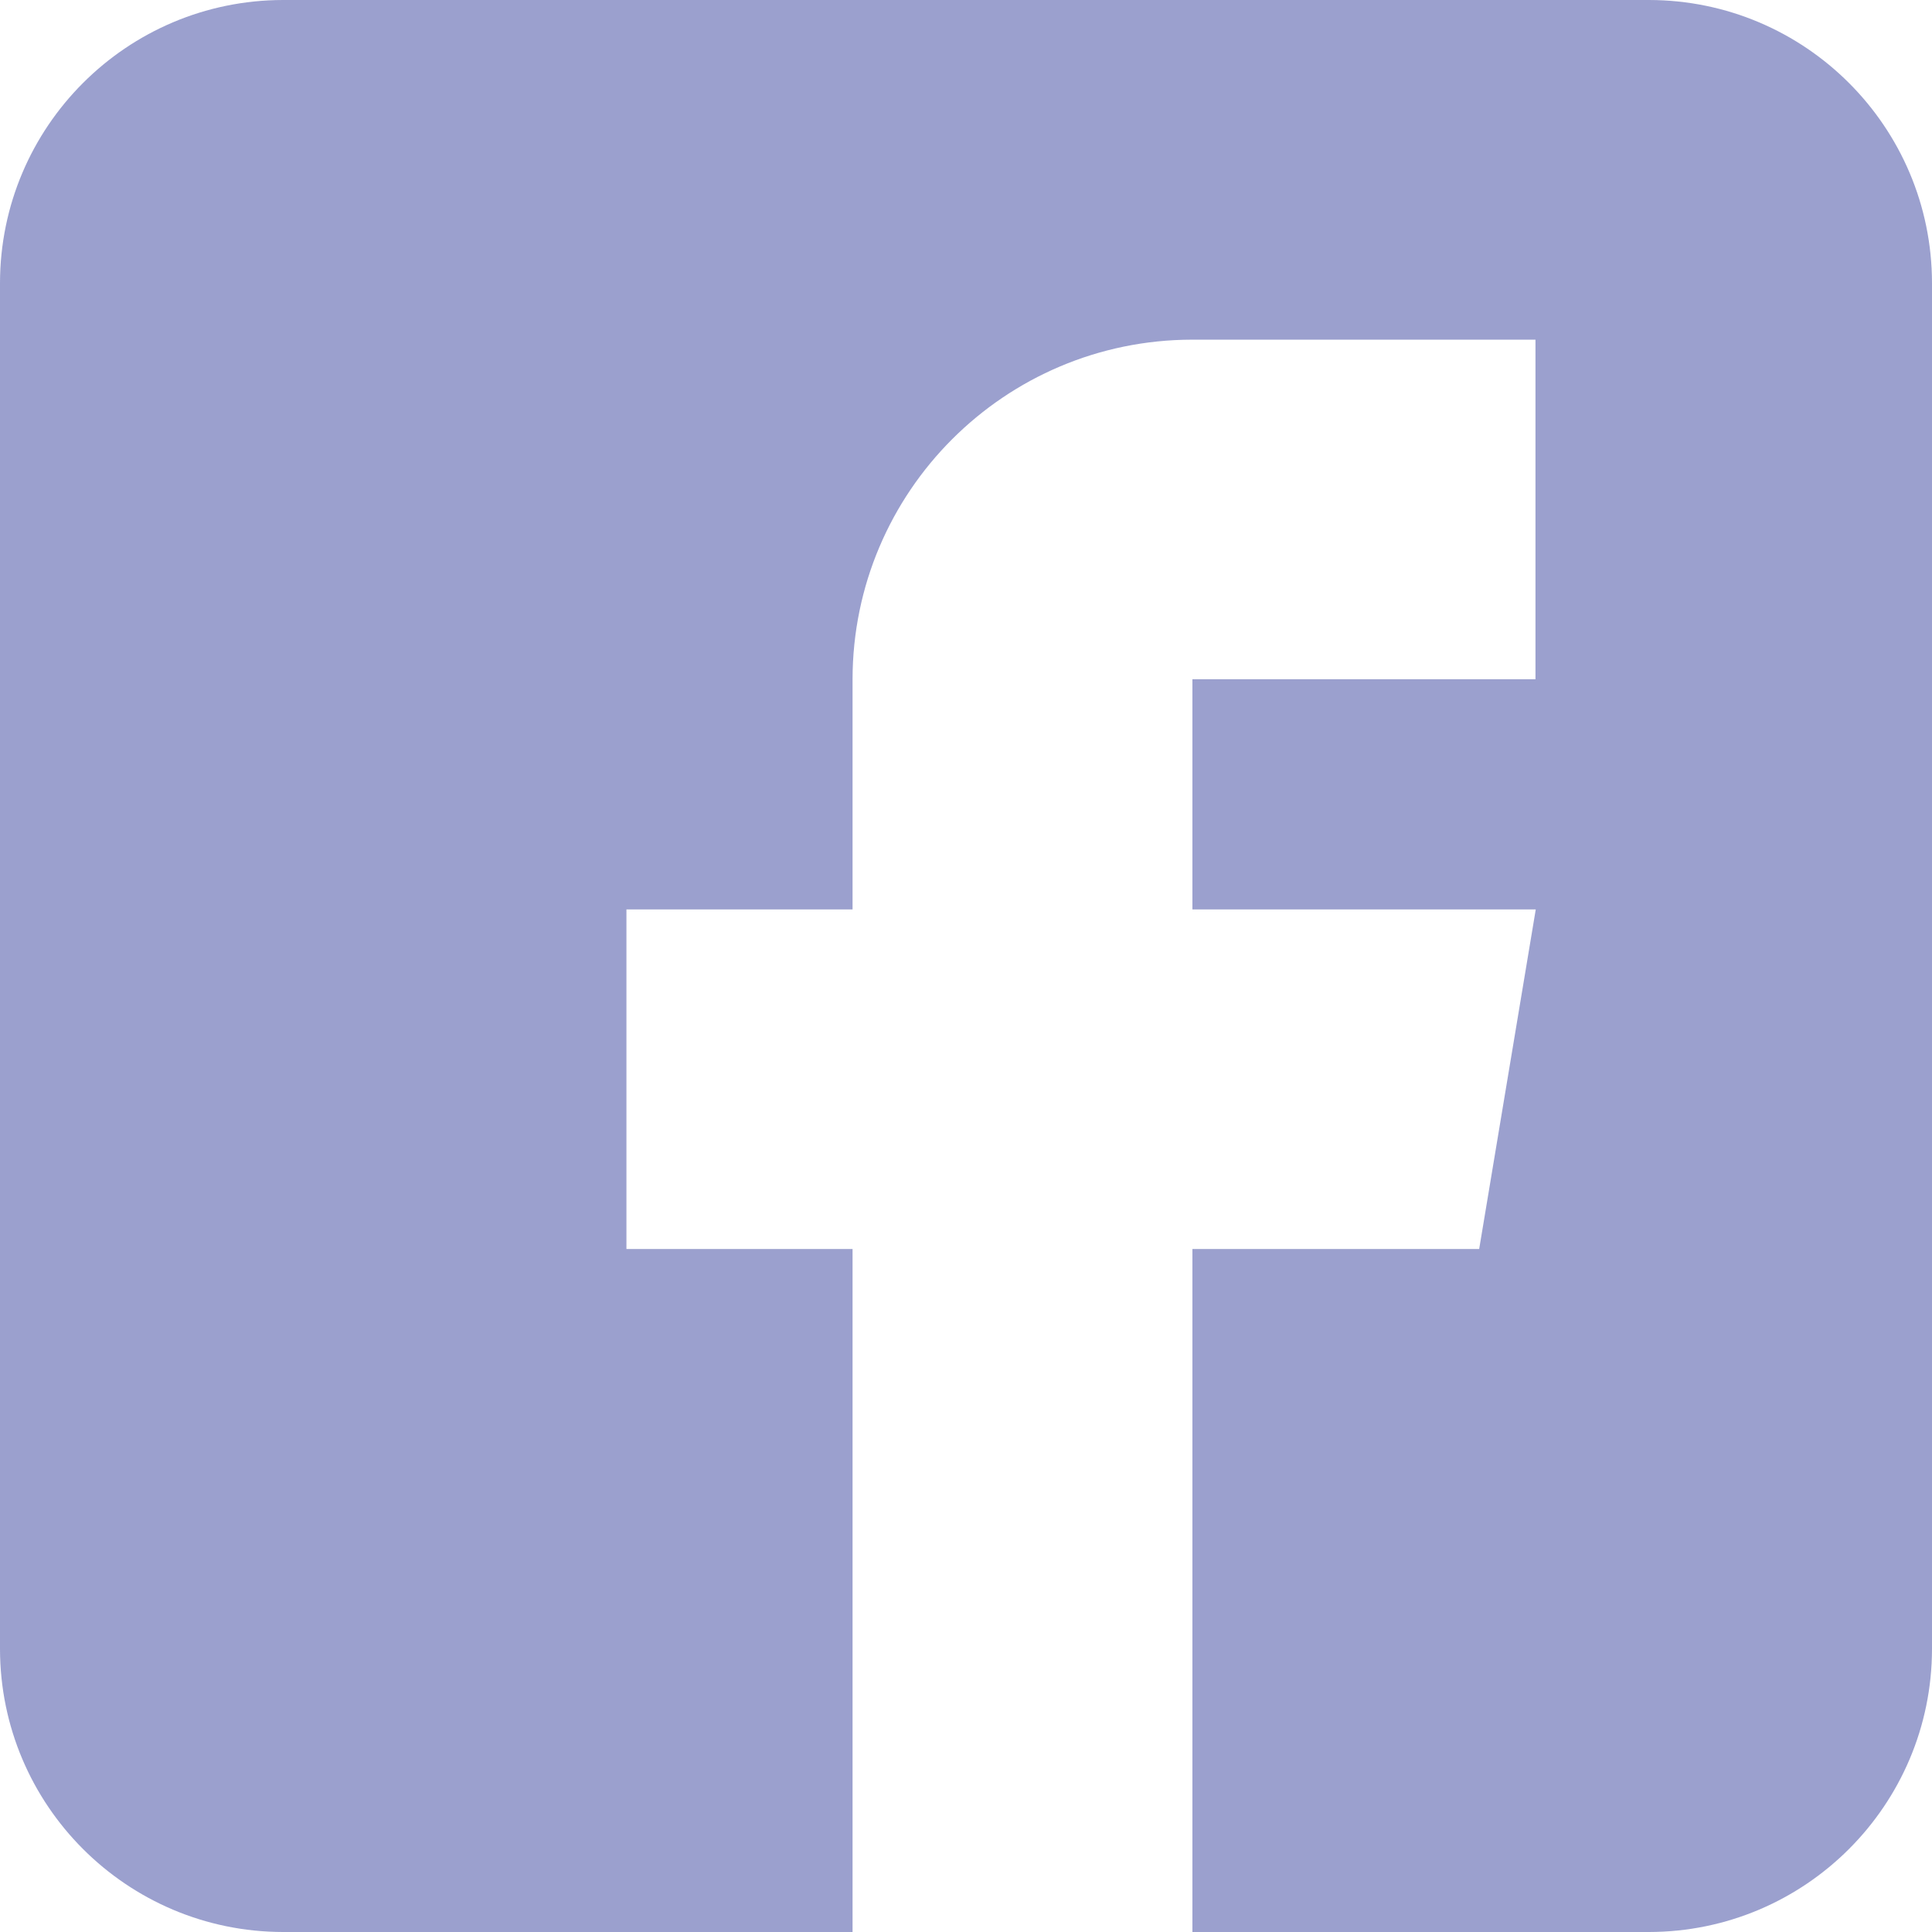
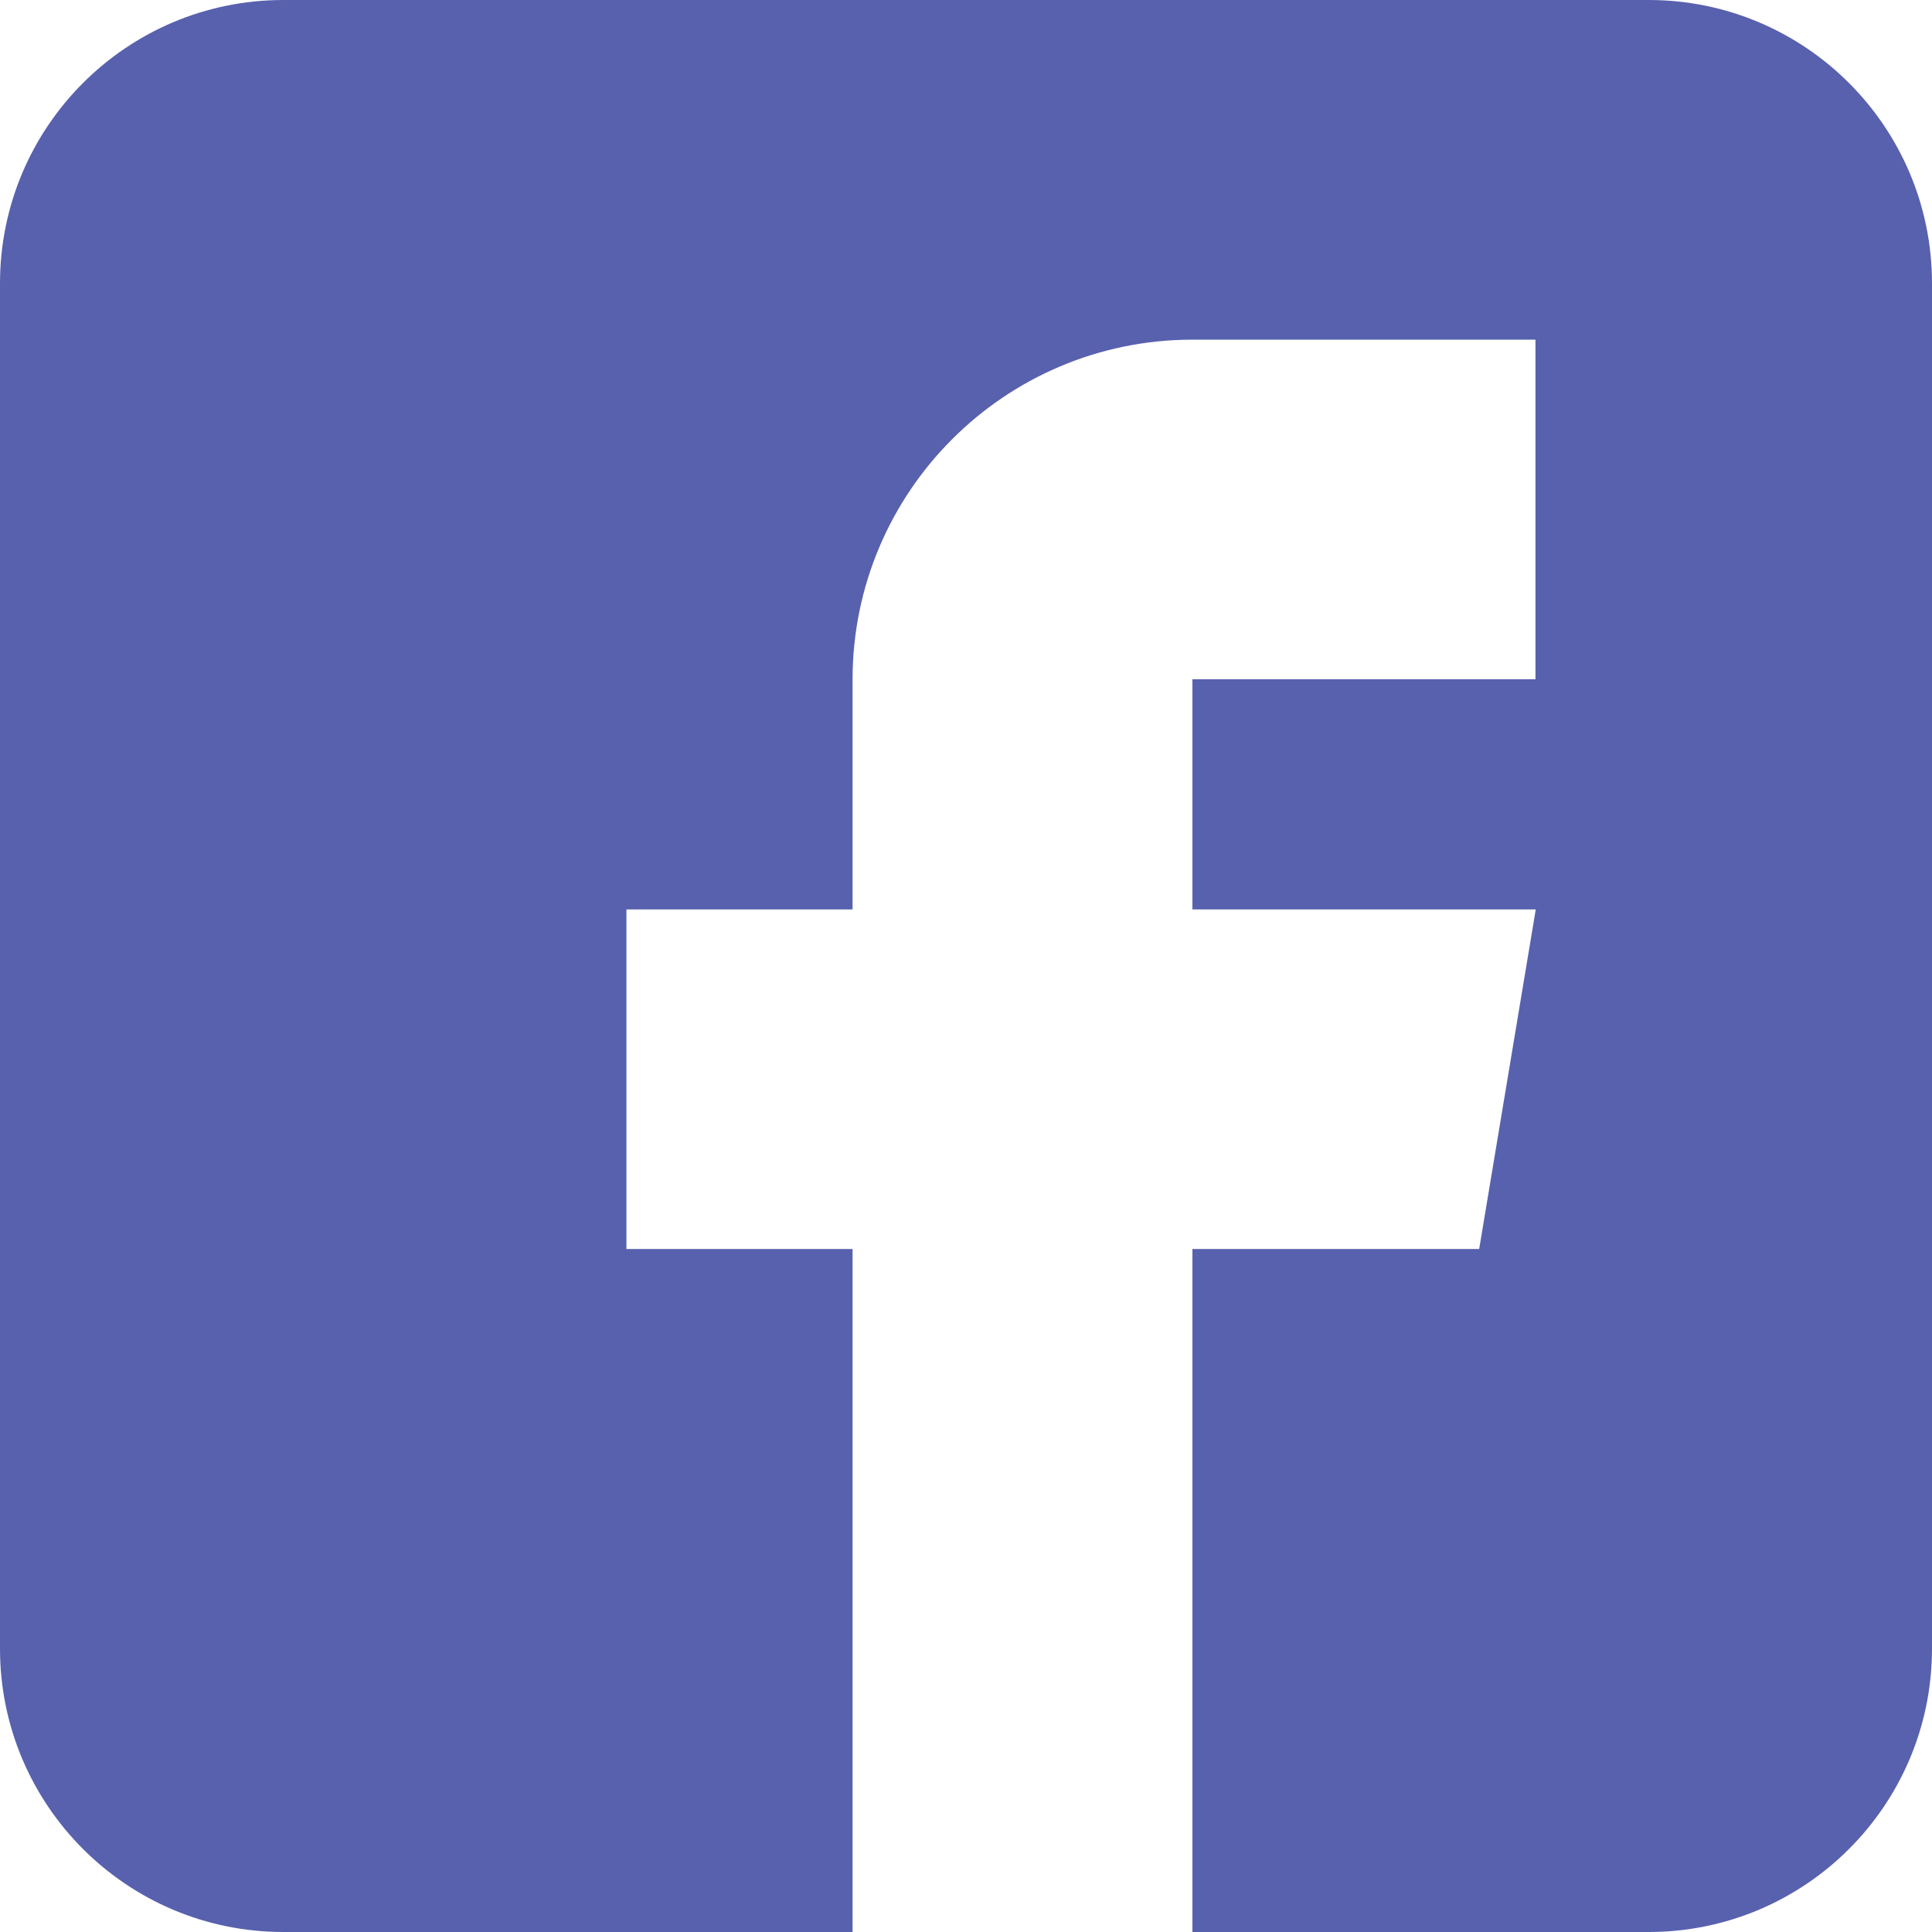
<svg xmlns="http://www.w3.org/2000/svg" width="19.942" height="19.942" viewBox="0 0 19.942 19.942">
-   <path id="facebook" d="M17.021,0H2.921A2.925,2.925,0,0,0,0,2.921v14.1a2.925,2.925,0,0,0,2.921,2.921H8.8v-7.05H6.466V9.387H8.8V7.011a3.509,3.509,0,0,1,3.505-3.505h3.544V7.011H12.308V9.387h3.544l-.584,3.505h-2.96v7.05h4.713a2.925,2.925,0,0,0,2.921-2.921V2.921A2.925,2.925,0,0,0,17.021,0Zm0,0" fill="#5861ae" opacity="0.6" />
+   <path id="facebook" d="M17.021,0H2.921A2.925,2.925,0,0,0,0,2.921v14.1a2.925,2.925,0,0,0,2.921,2.921H8.8v-7.05H6.466V9.387H8.8V7.011a3.509,3.509,0,0,1,3.505-3.505h3.544V7.011H12.308V9.387h3.544l-.584,3.505h-2.96v7.05h4.713a2.925,2.925,0,0,0,2.921-2.921V2.921A2.925,2.925,0,0,0,17.021,0Zm0,0" fill="#5861ae" opacity="1" />
</svg>
